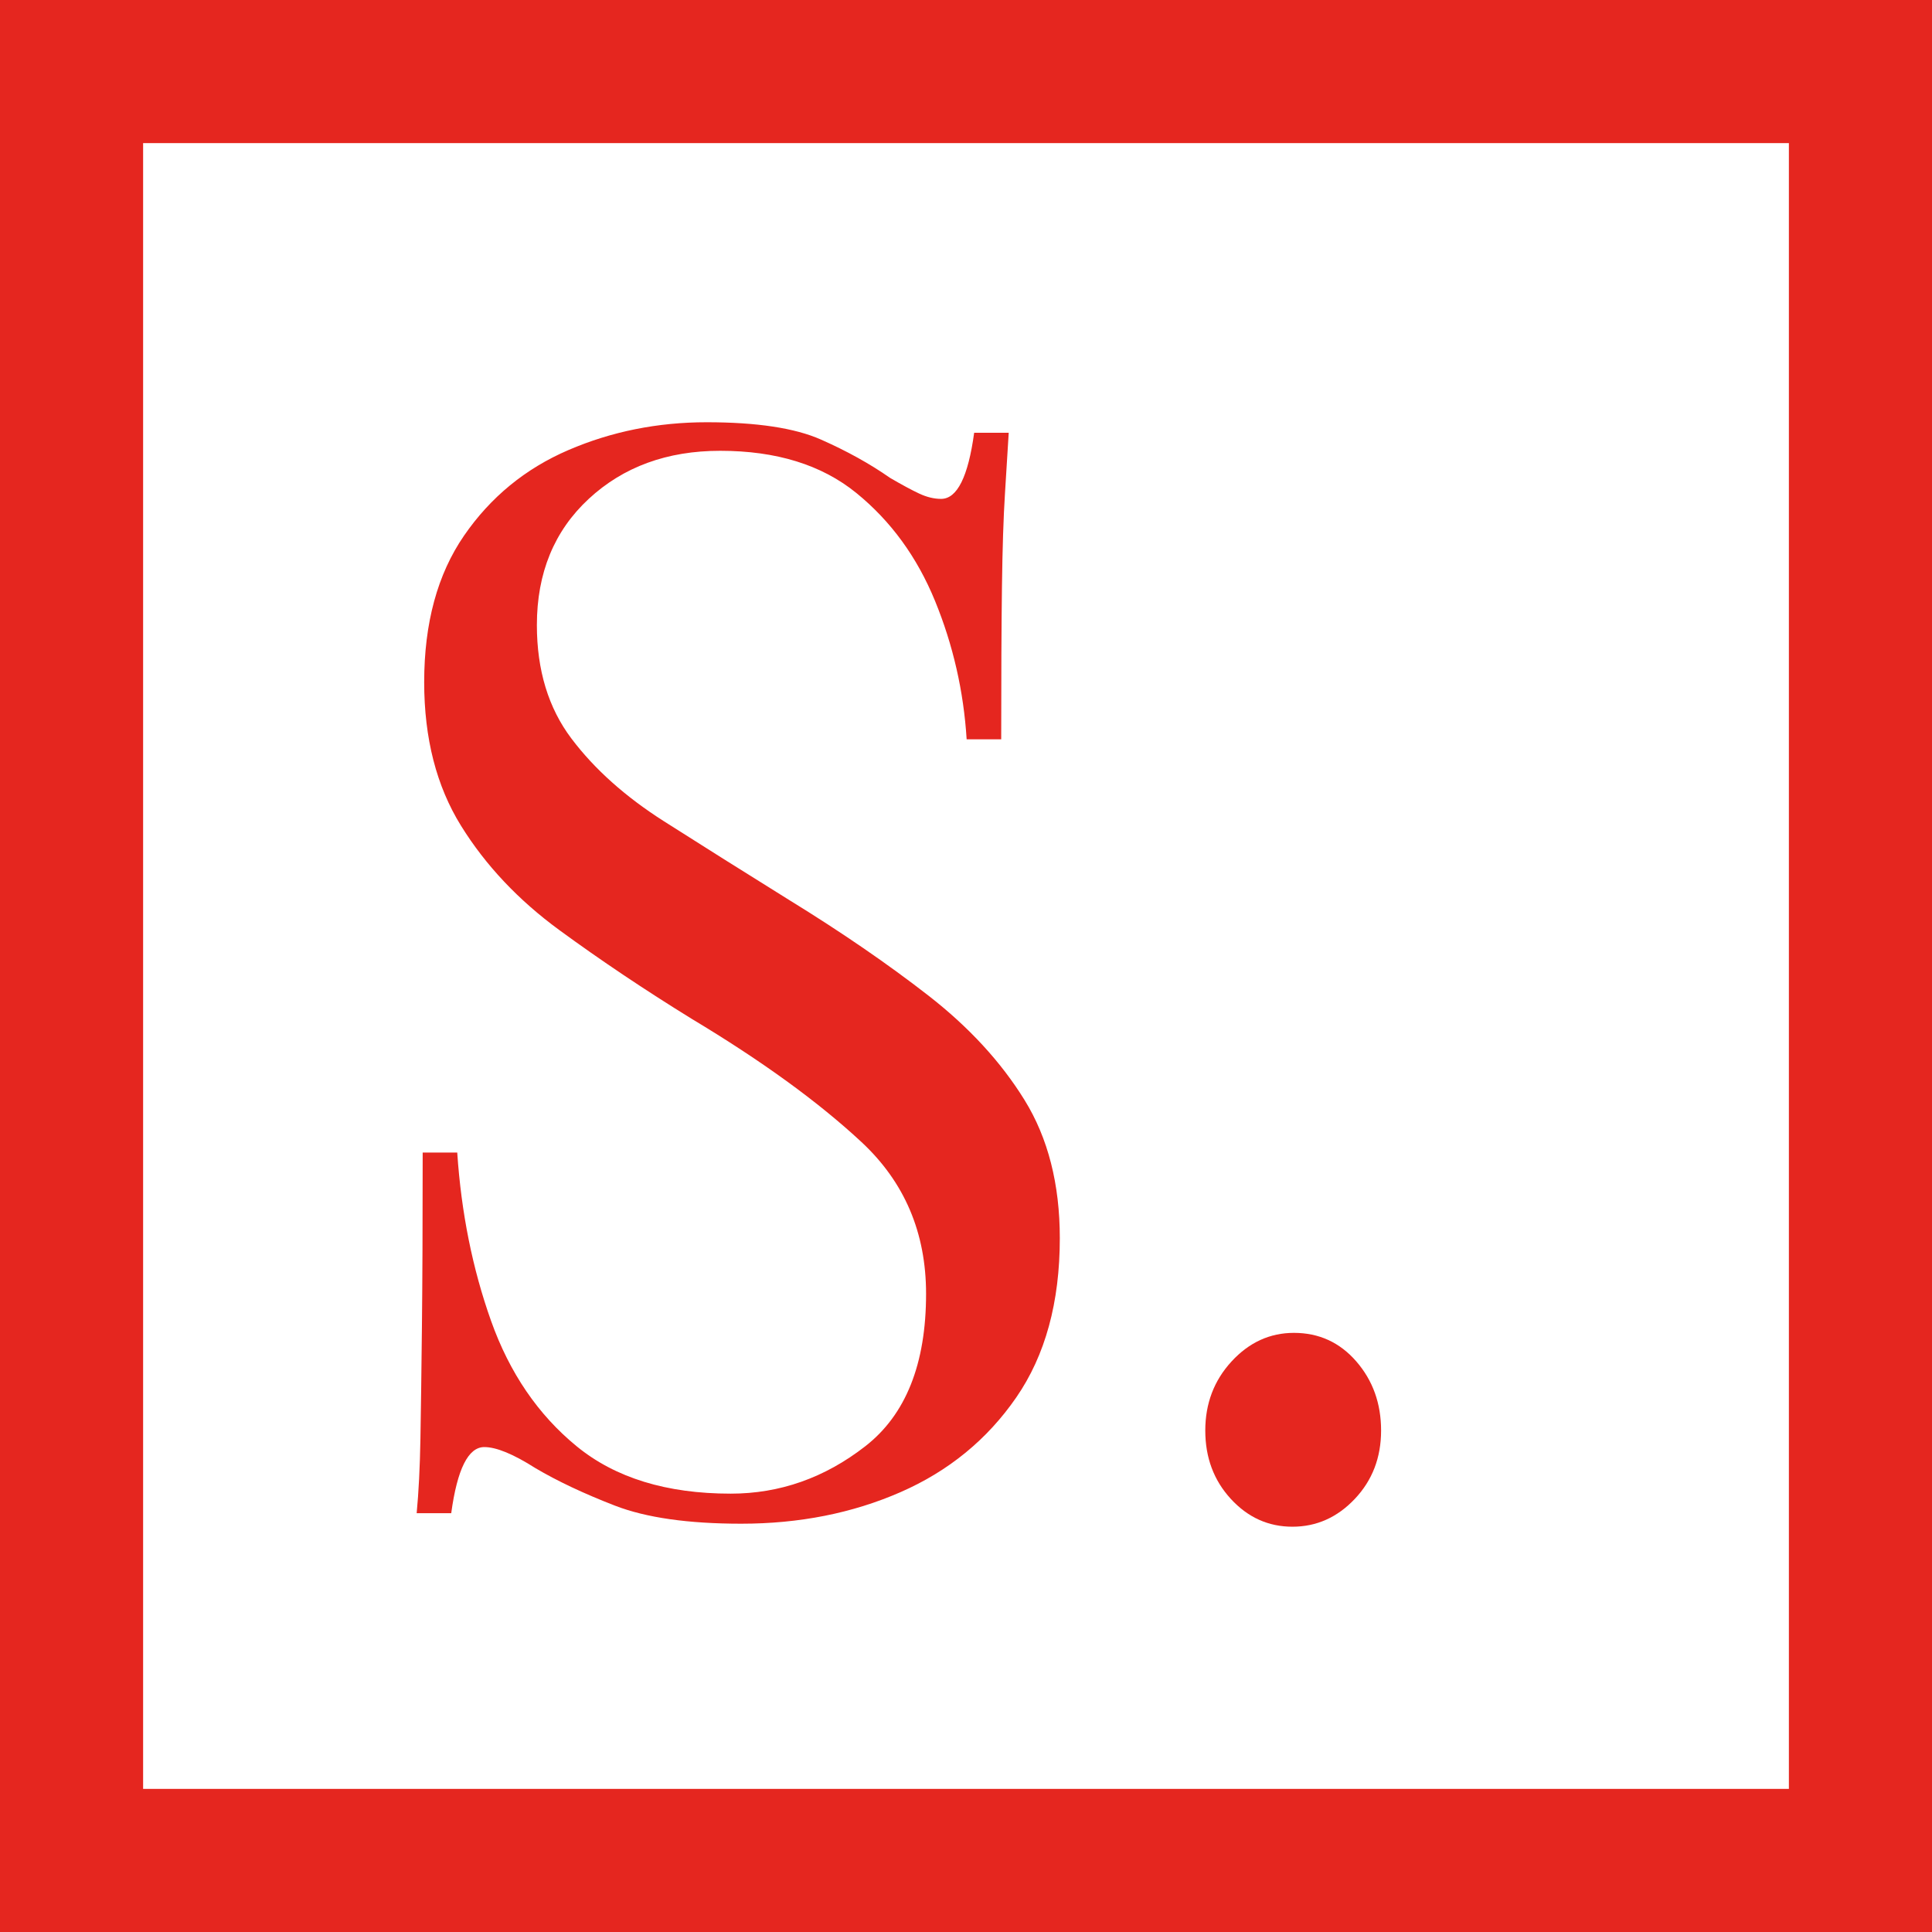
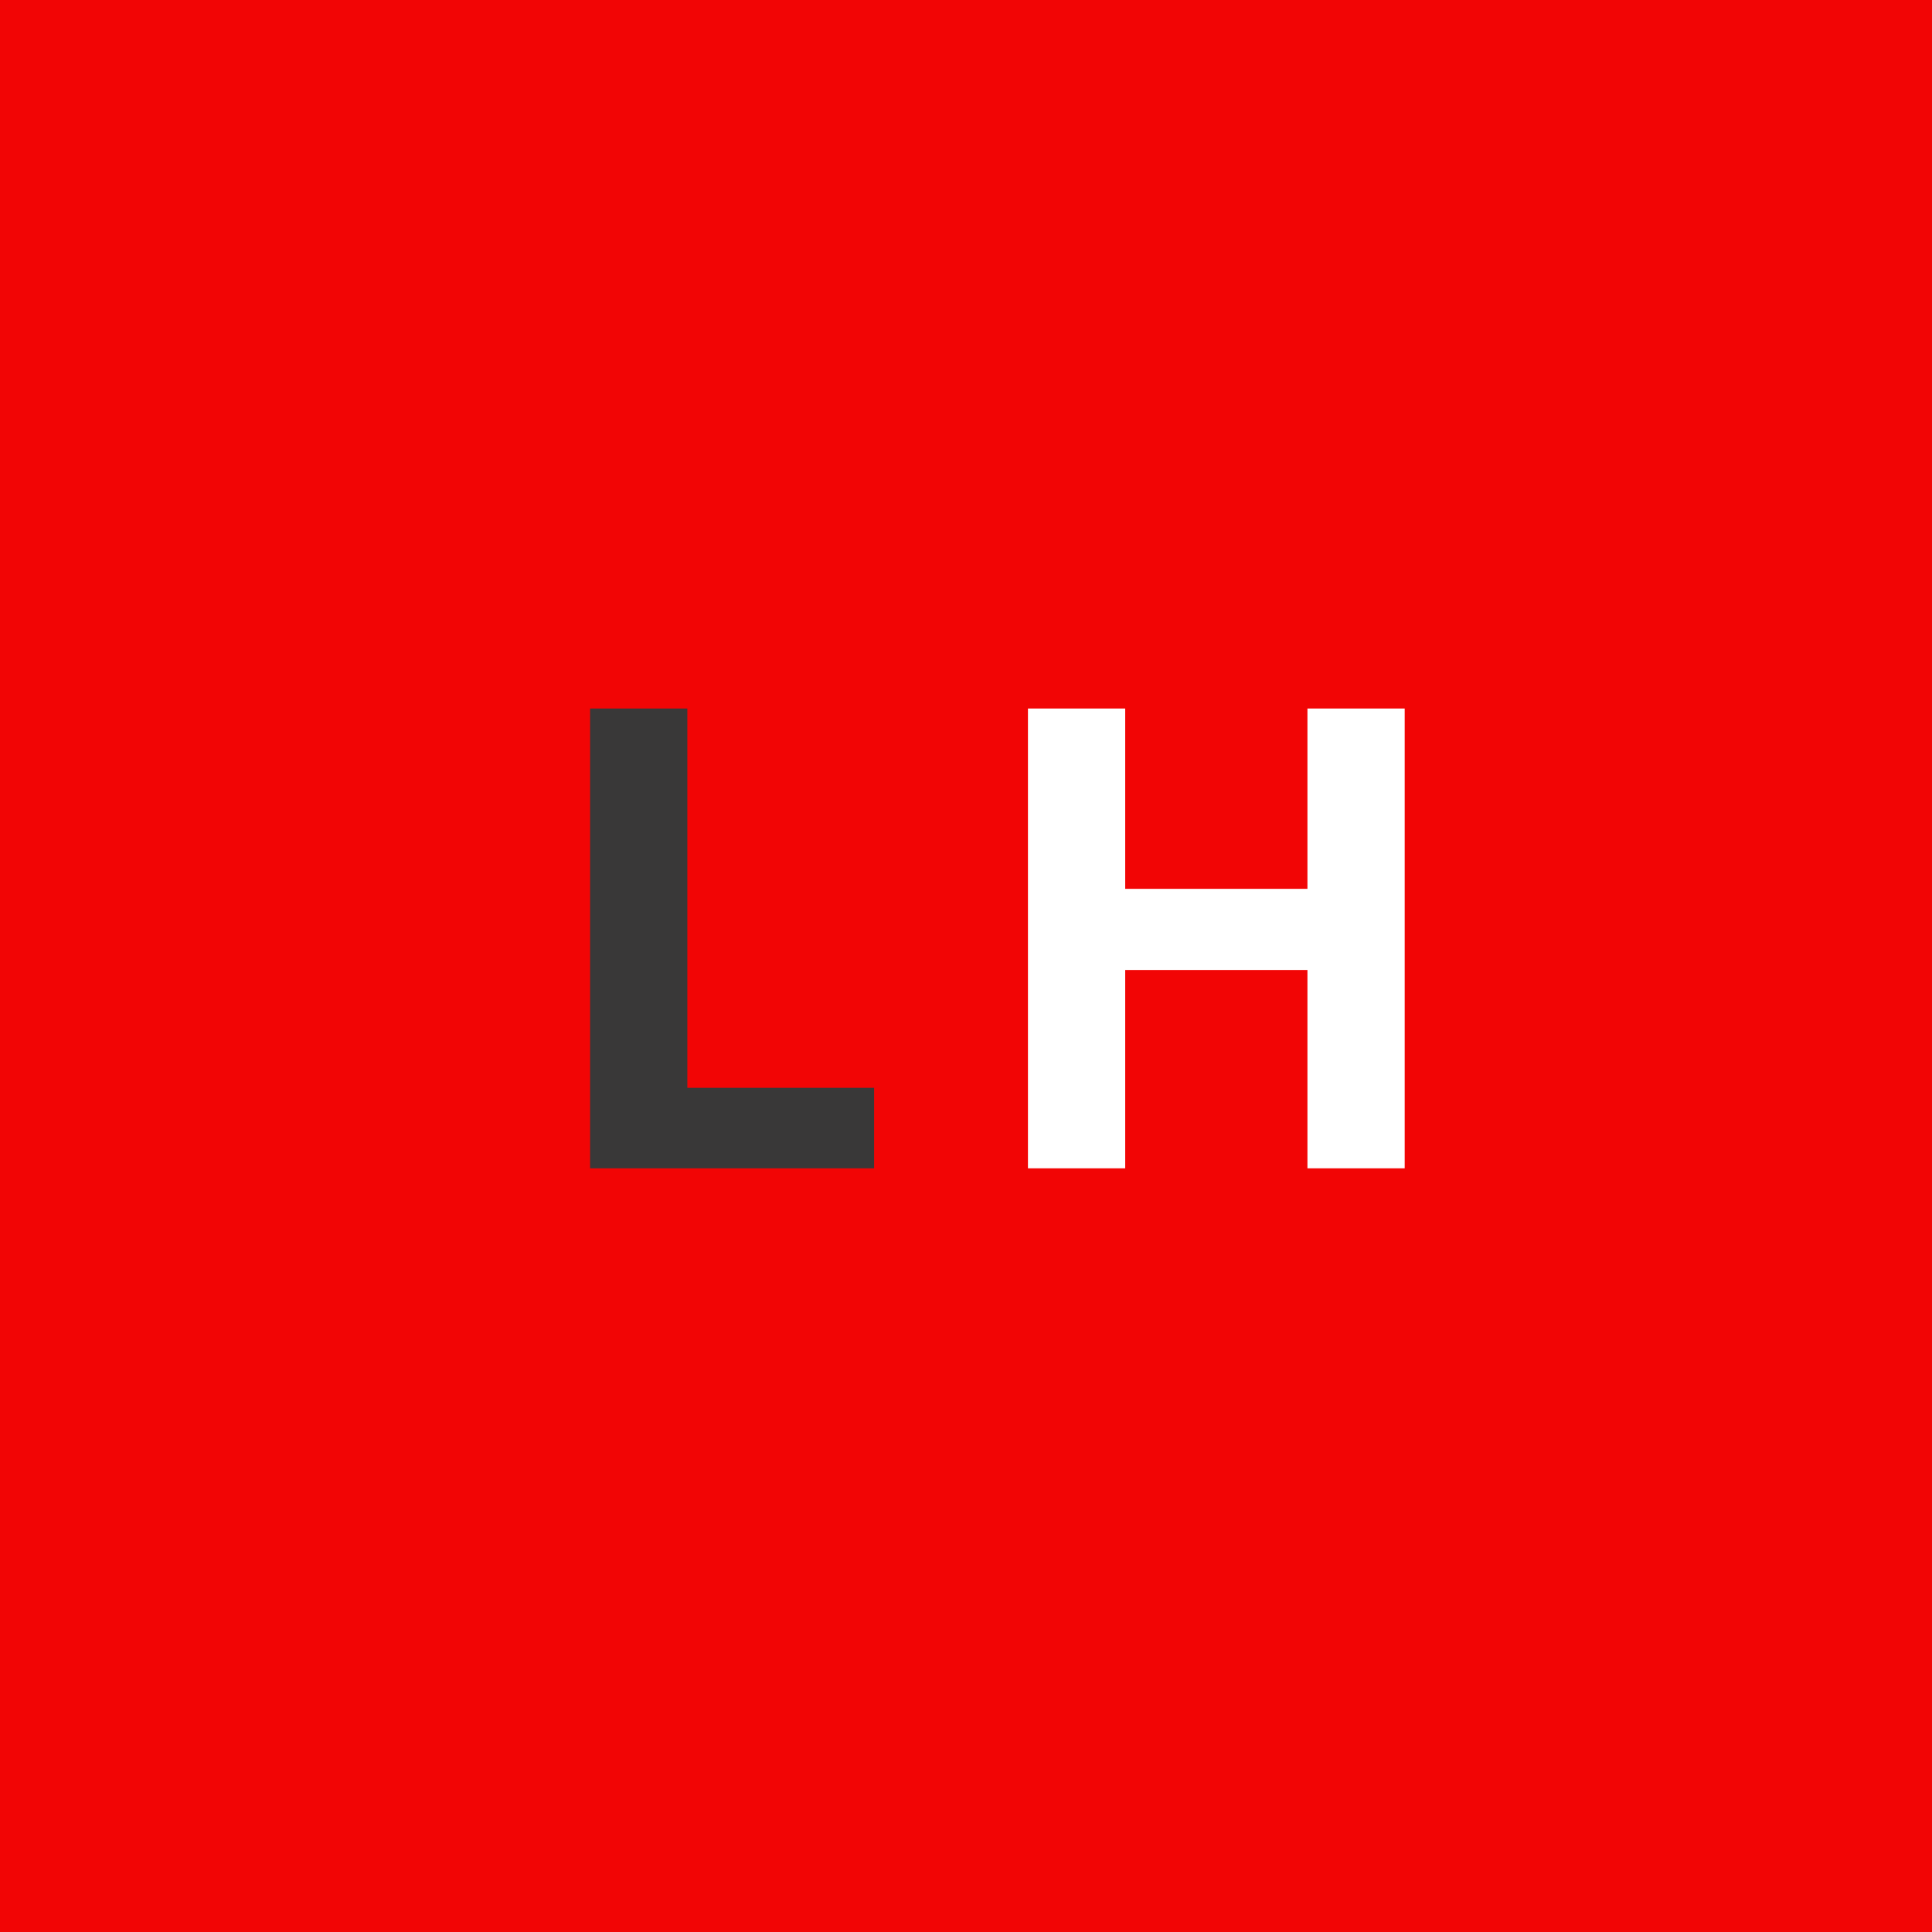
- <svg xmlns="http://www.w3.org/2000/svg" width="54px" height="54px" viewBox="0 0 54 54" version="1.1">
-   <g id="Page-1" stroke="none" stroke-width="1" fill="none" fill-rule="evenodd">
-     <g id="logo-mobile">
-       <rect id="Rectangle-6" stroke="#E5261F" stroke-width="4" fill-rule="nonzero" x="2" y="2" width="50" height="50" />
-       <path id="." fill="#E5261F" d="M34.402,41.895 C33.926,41.377 33.688,40.74 33.688,39.984 C33.688,39.228 33.933,38.584 34.423,38.052 C34.913,37.52 35.494,37.254 36.166,37.254 C36.866,37.254 37.447,37.52 37.909,38.052 C38.371,38.584 38.602,39.228 38.602,39.984 C38.602,40.74 38.357,41.377 37.867,41.895 C37.377,42.413 36.796,42.672 36.124,42.672 C35.452,42.672 34.878,42.413 34.402,41.895 Z" />
-       <path id="S" fill="#E5261F" fill-rule="nonzero" d="M20.718,42.588 C22.342,42.588 23.826,42.294 25.17,41.706 C26.514,41.118 27.592,40.236 28.404,39.06 C29.216,37.884 29.622,36.4 29.622,34.608 C29.622,33.096 29.293,31.808 28.635,30.744 C27.977,29.68 27.081,28.707 25.947,27.825 C24.813,26.943 23.518,26.054 22.062,25.158 C20.802,24.374 19.633,23.639 18.555,22.953 C17.477,22.267 16.616,21.497 15.972,20.643 C15.328,19.789 15.006,18.732 15.006,17.472 C15.006,16.016 15.489,14.84 16.455,13.944 C17.421,13.048 18.646,12.6 20.13,12.6 C21.698,12.6 22.965,12.992 23.931,13.776 C24.897,14.56 25.632,15.568 26.136,16.8 C26.64,18.032 26.934,19.32 27.018,20.664 L27.018,20.664 L27.984,20.664 C27.984,18.9 27.991,17.479 28.005,16.401 C28.019,15.323 28.047,14.455 28.089,13.797 C28.131,13.139 28.166,12.572 28.194,12.096 L28.194,12.096 L27.228,12.096 C27.06,13.328 26.752,13.944 26.304,13.944 C26.108,13.944 25.905,13.895 25.695,13.797 C25.485,13.699 25.212,13.552 24.876,13.356 C24.316,12.964 23.672,12.607 22.944,12.285 C22.216,11.963 21.152,11.802 19.752,11.802 C18.38,11.802 17.092,12.061 15.888,12.579 C14.684,13.097 13.711,13.895 12.969,14.973 C12.227,16.051 11.856,17.416 11.856,19.068 C11.856,20.636 12.199,21.973 12.885,23.079 C13.571,24.185 14.488,25.158 15.636,25.998 C16.784,26.838 18.016,27.664 19.332,28.476 C21.292,29.652 22.874,30.8 24.078,31.92 C25.282,33.04 25.884,34.454 25.884,36.162 C25.884,38.122 25.317,39.543 24.183,40.425 C23.049,41.307 21.796,41.748 20.424,41.748 C18.632,41.748 17.197,41.307 16.119,40.425 C15.041,39.543 14.243,38.374 13.725,36.918 C13.207,35.462 12.892,33.894 12.78,32.214 L12.78,32.214 L11.814,32.214 C11.814,34.174 11.807,35.798 11.793,37.086 C11.779,38.374 11.765,39.417 11.751,40.215 C11.737,41.013 11.702,41.706 11.646,42.294 L11.646,42.294 L12.612,42.294 C12.78,41.062 13.088,40.446 13.536,40.446 C13.872,40.446 14.348,40.642 14.964,41.034 C15.58,41.398 16.322,41.748 17.19,42.084 C18.058,42.42 19.234,42.588 20.718,42.588 Z" />
-     </g>
+ <svg xmlns="http://www.w3.org/2000/svg" version="1.1" width="600" height="600" viewBox="0 0 600 600" xml:space="preserve">
+   <defs>
+ </defs>
+   <rect x="0" y="0" width="100%" height="100%" fill="transparent" />
+   <g transform="matrix(0 0 0 0 0 0)" id="bacf40e6-531c-4c50-906b-bb9386cbff57">
+ </g>
+   <g transform="matrix(1 0 0 1 300 300)" id="2071248a-ab7d-4b7b-816c-e141de6f3739">
+     <rect style="stroke: none; stroke-width: 1; stroke-dasharray: none; stroke-linecap: butt; stroke-dashoffset: 0; stroke-linejoin: miter; stroke-miterlimit: 4; fill: rgb(242,5,5); fill-rule: nonzero; opacity: 1;" vector-effect="non-scaling-stroke" x="-300" y="-300" rx="0" ry="0" width="600" height="600" />
+   </g>
+   <g transform="matrix(1 0 0 1 223.76 300)" style="" id="dd982fe0-7aa5-464f-9f32-73cae21b2f6d">
+     <text xml:space="preserve" font-family="Raleway" font-size="200" font-style="normal" font-weight="900" style="stroke: none; stroke-width: 1; stroke-dasharray: none; stroke-linecap: butt; stroke-dashoffset: 0; stroke-linejoin: miter; stroke-miterlimit: 4; fill: rgb(57,56,56); fill-rule: nonzero; opacity: 1; white-space: pre;">
+       <tspan x="-58.5" y="62.83">L</tspan>
+     </text>
+   </g>
+   <g transform="matrix(1 0 0 1 376.24 300)" style="">
+     <text xml:space="preserve" font-family="Raleway" font-size="200" font-style="normal" font-weight="900" style="stroke: none; stroke-width: 1; stroke-dasharray: none; stroke-linecap: butt; stroke-dashoffset: 0; stroke-linejoin: miter; stroke-miterlimit: 4; fill: rgb(255,255,255); fill-rule: nonzero; opacity: 1; white-space: pre;">
+       <tspan x="-75" y="62.83">H</tspan>
+     </text>
  </g>
</svg>
